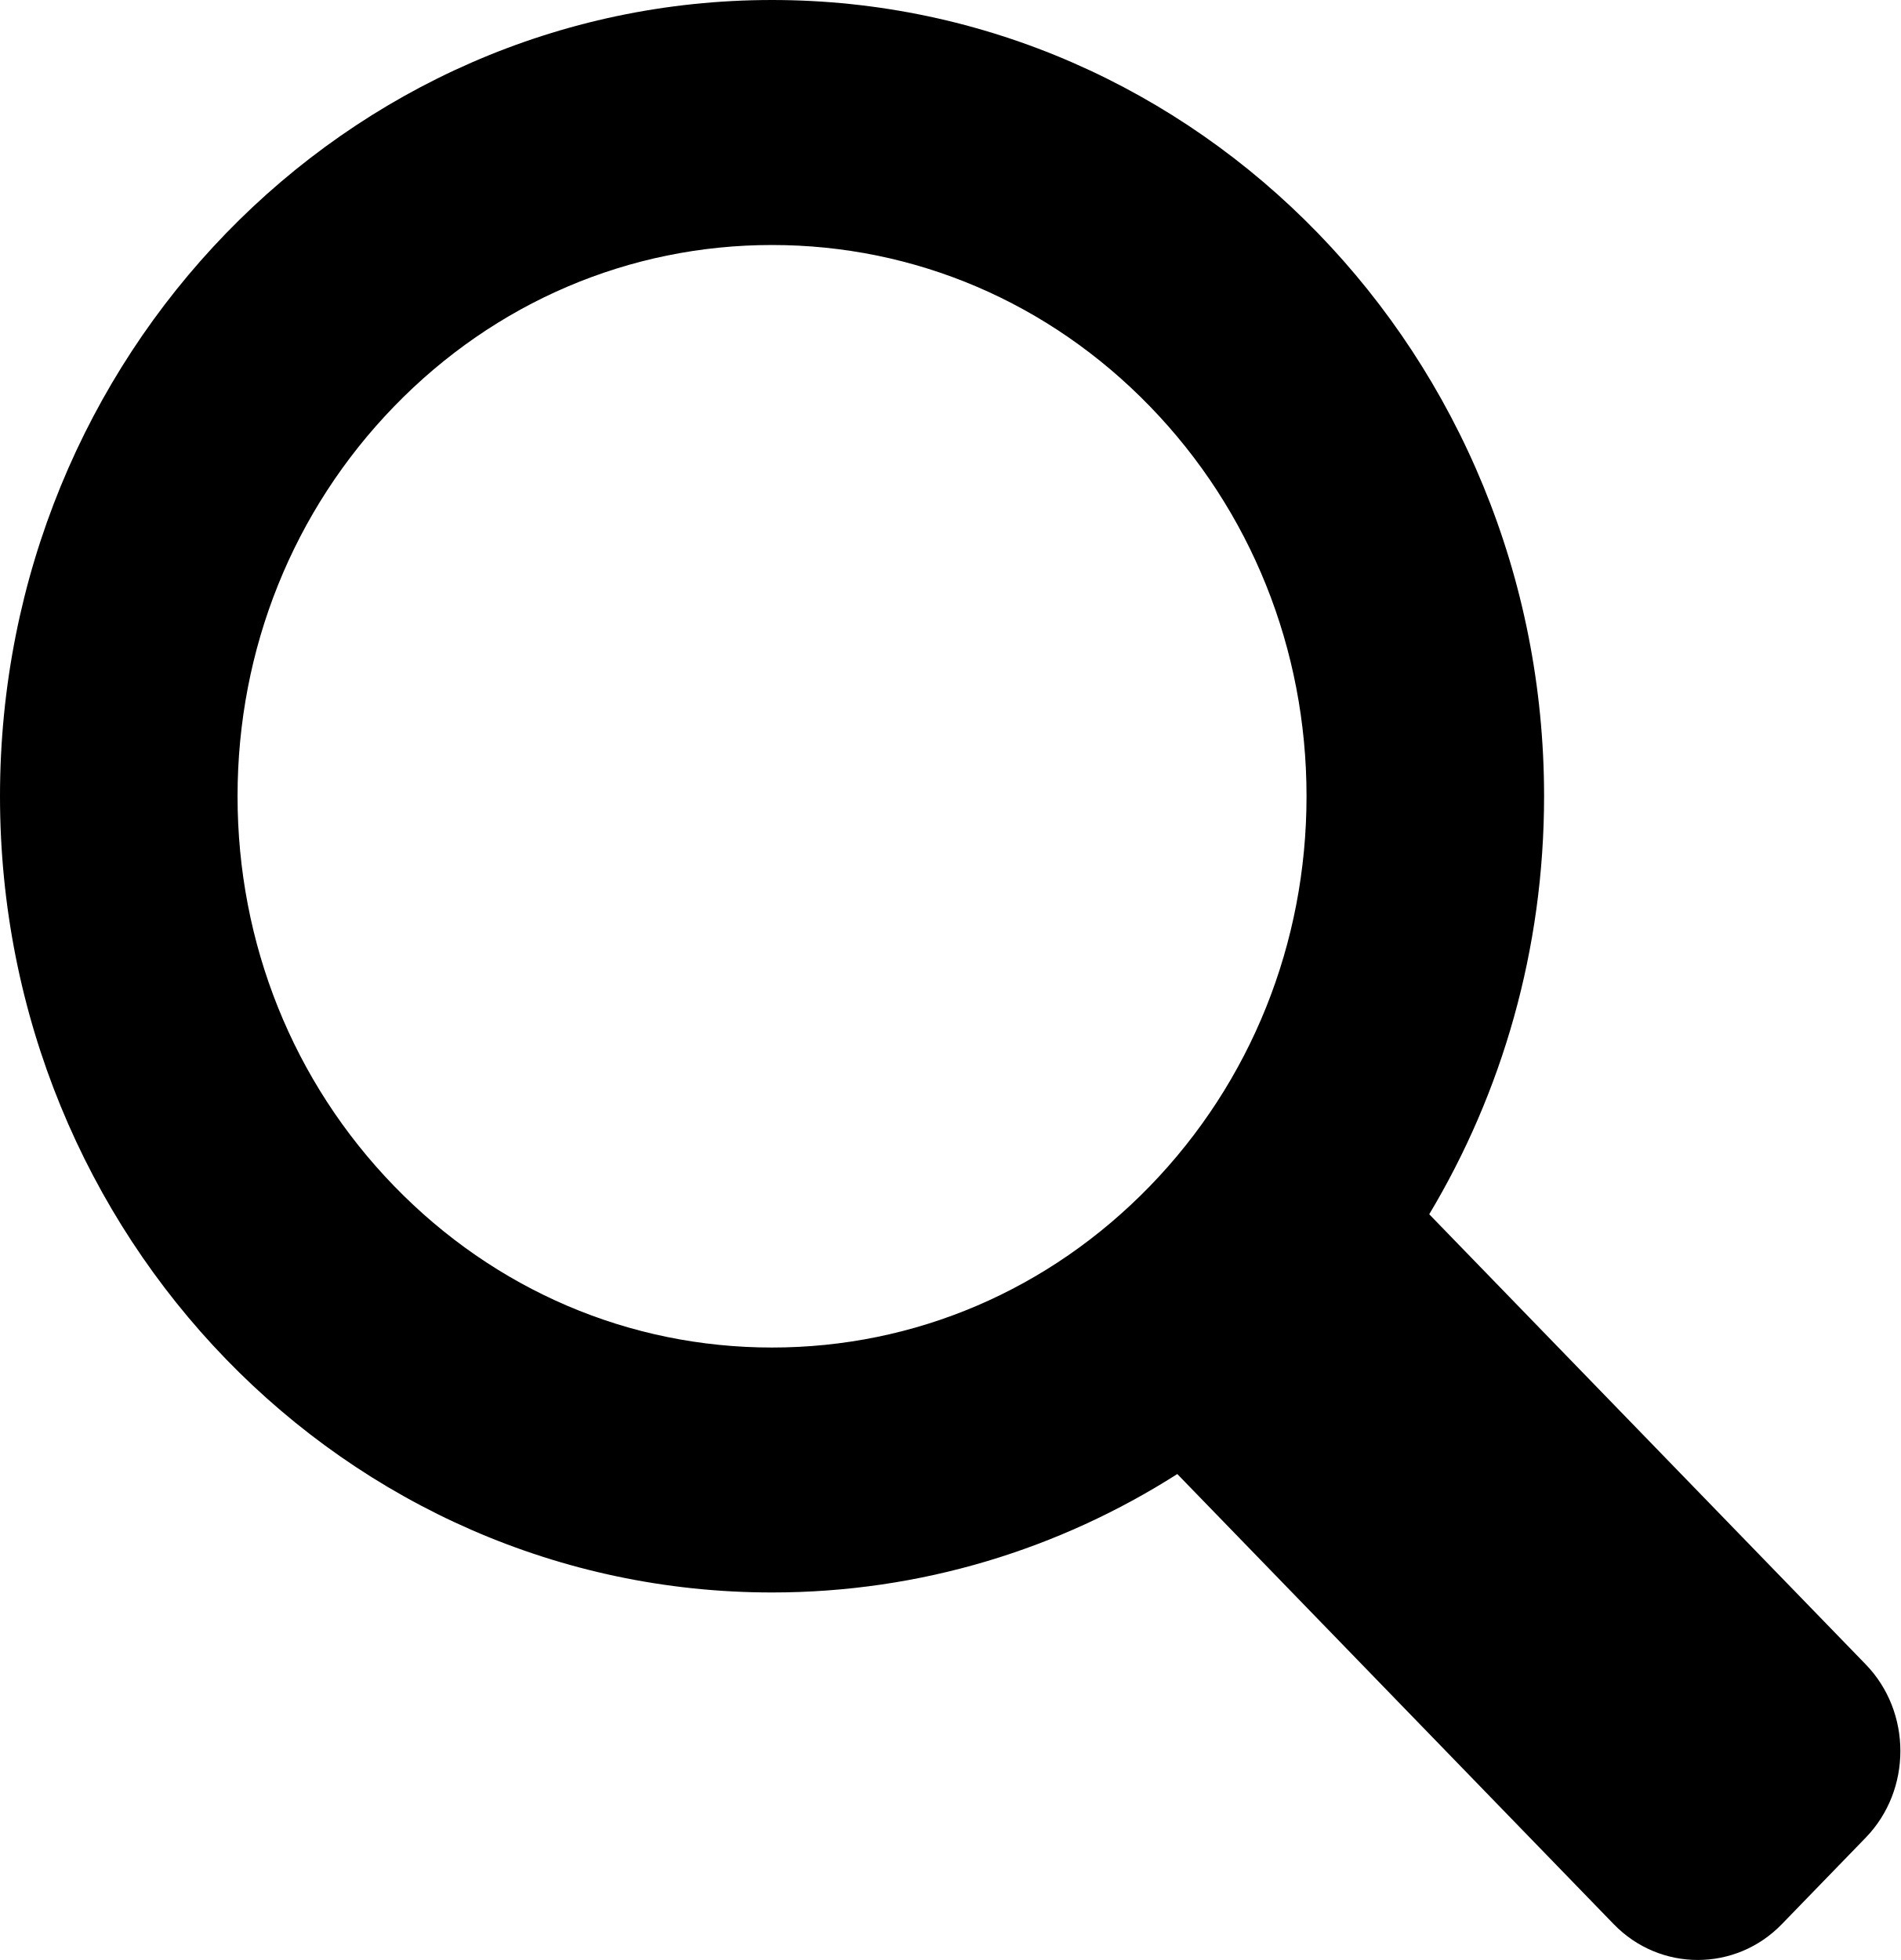
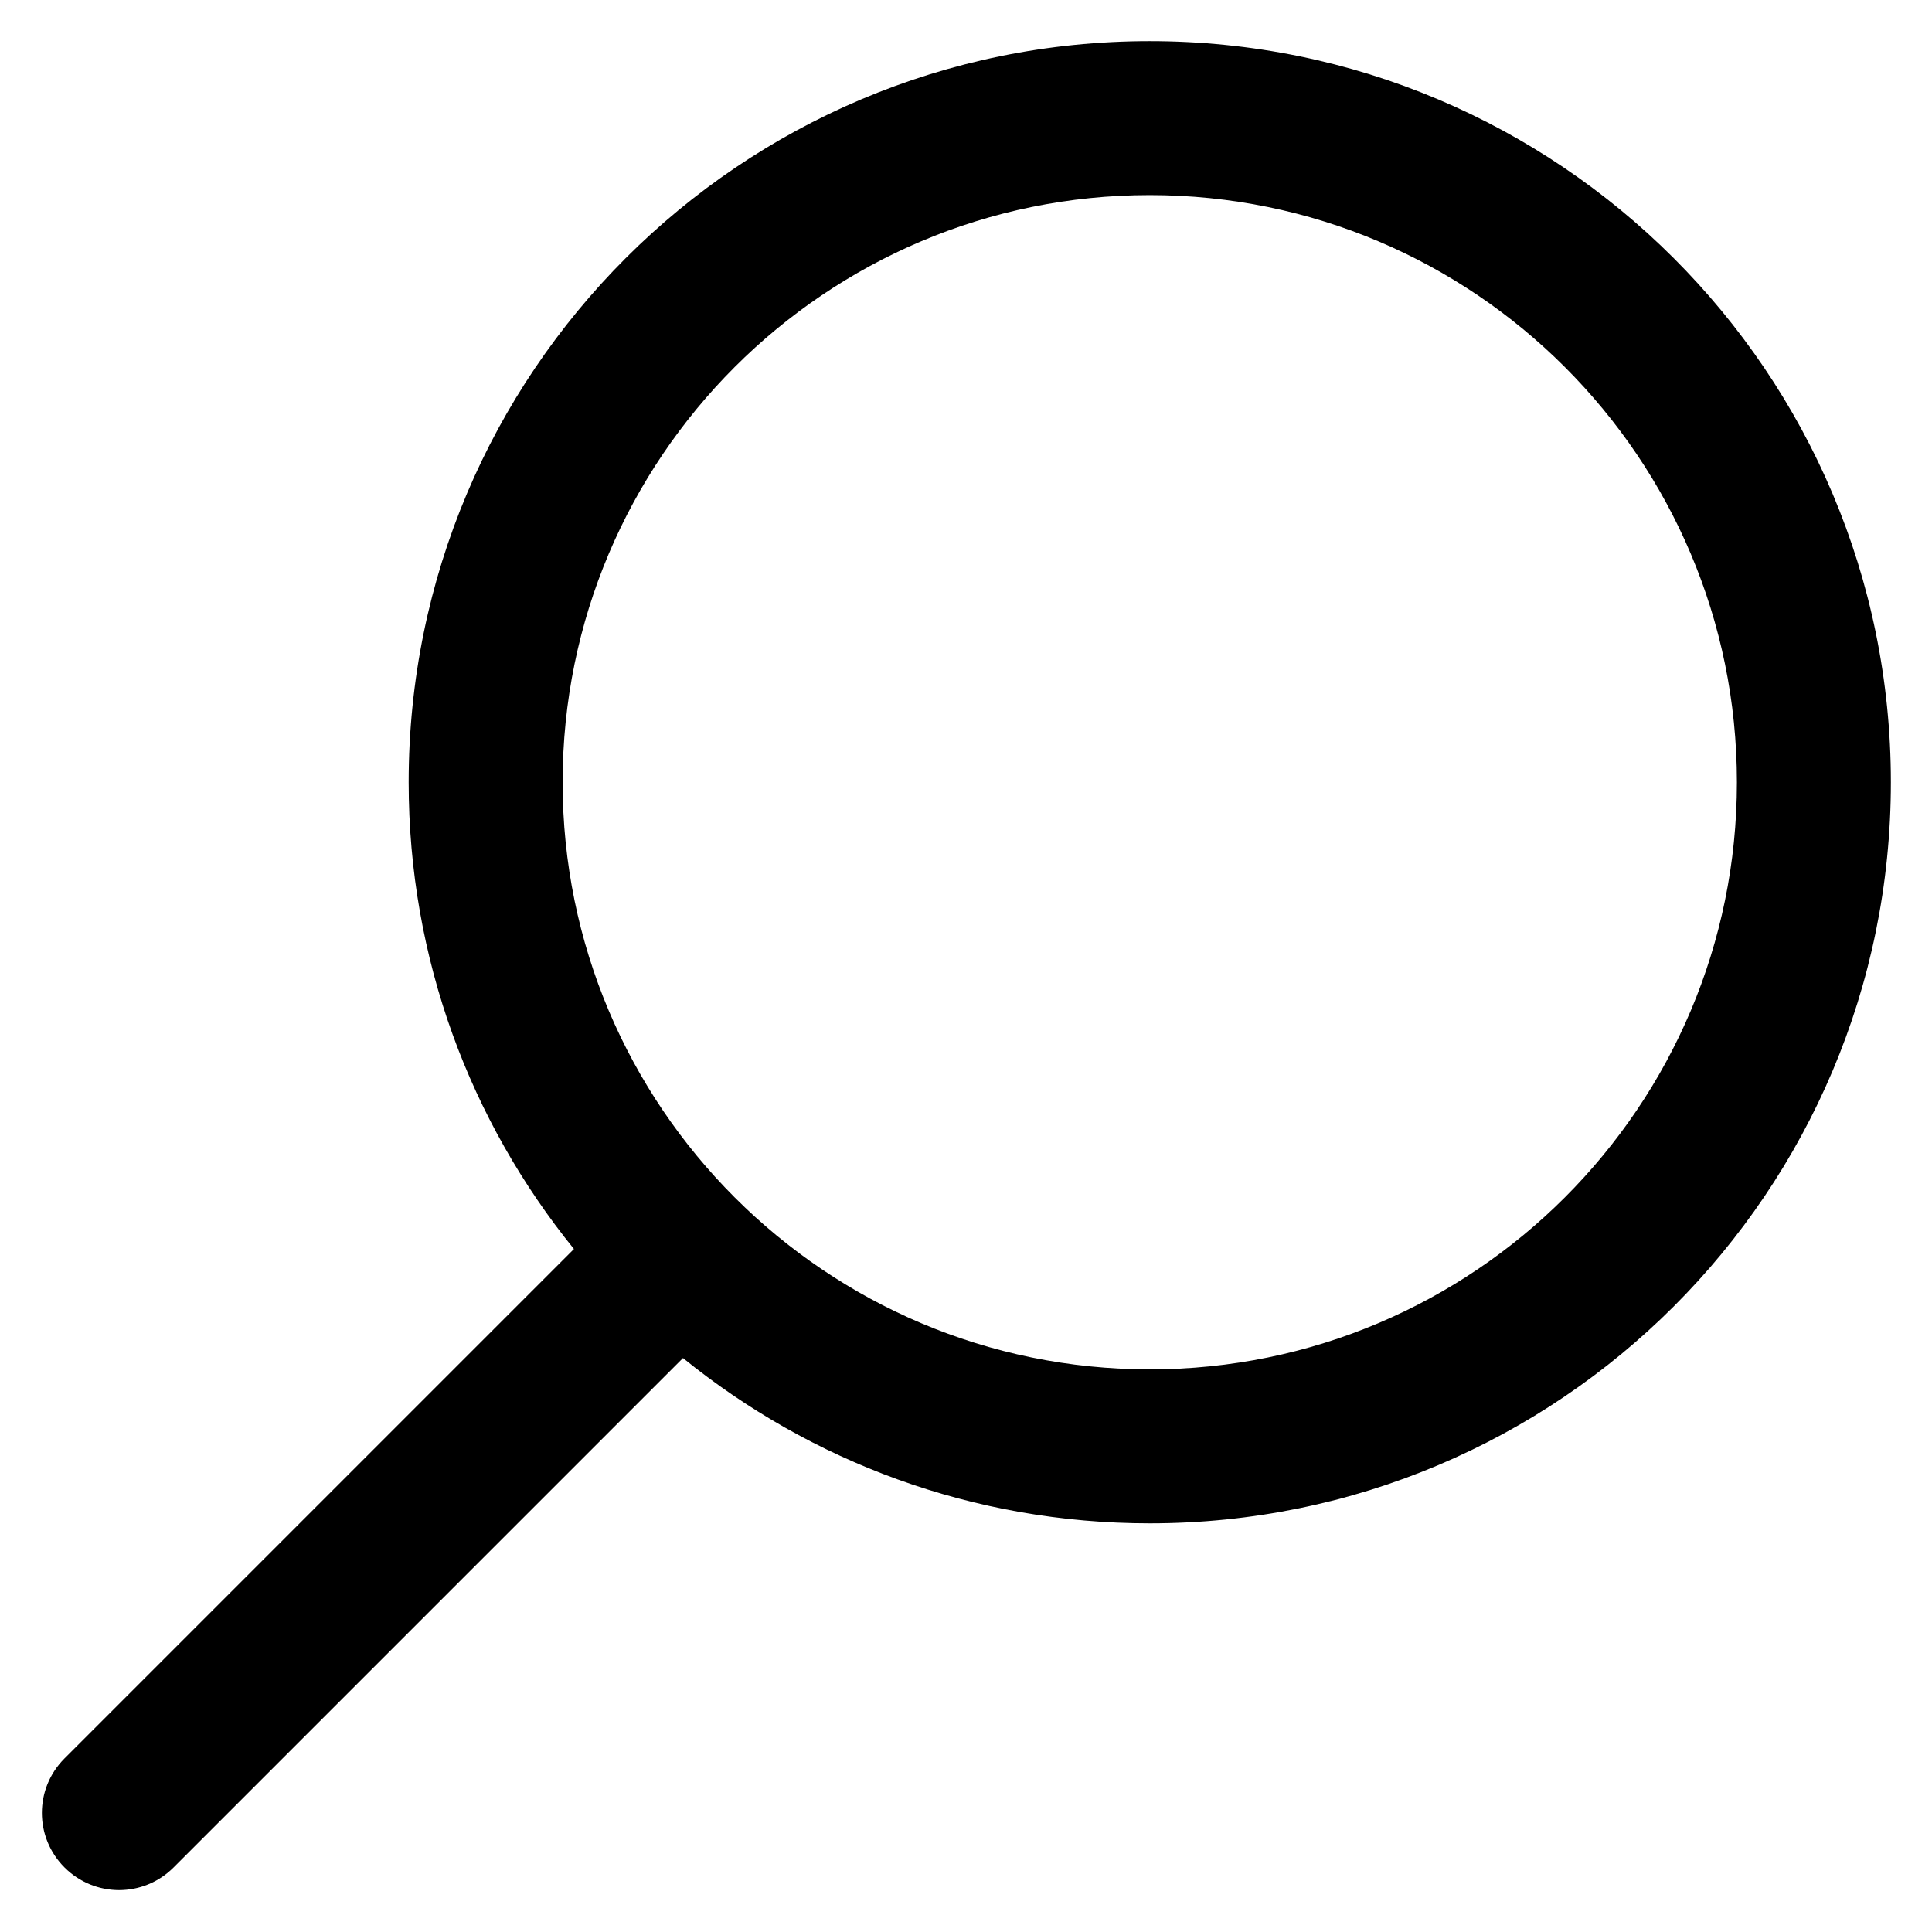
- <svg xmlns="http://www.w3.org/2000/svg" width="32" height="33" viewBox="0 0 32 33" fill="none">
-   <path d="M31.416 28.023L24.066 20.444C25.292 18.398 26 15.986 26 13.406C26 6.002 20.18 0 13 0C5.82 0 0 6.002 0 13.406C0 20.811 5.82 26.812 13 26.812C15.502 26.812 17.84 26.082 19.824 24.818L27.174 32.398C27.952 33.2 29.224 33.2 30.002 32.398L31.416 30.94C32.194 30.137 32.194 28.826 31.416 28.023ZM6.636 19.969C4.936 18.216 4 15.885 4 13.406C4 10.927 4.936 8.597 6.636 6.843C8.336 5.09 10.596 4.125 13 4.125C15.404 4.125 17.664 5.09 19.364 6.843C21.064 8.597 22 10.927 22 13.406C22 15.885 21.064 18.216 19.364 19.969C17.664 21.722 15.404 22.688 13 22.688C10.596 22.688 8.336 21.722 6.636 19.969Z" fill="black" />
+ <svg xmlns="http://www.w3.org/2000/svg" version="1.1" viewBox="0 0 512 512" enable-background="new 0 0 512 512">
+   <g>
+     <g>
+       <path d="m304.7,10.9c-108.5,0-196.4,87.9-196.4,196.4 0,46.9 16.4,89.9 43.8,123.7l-135,135c-8,8-8,20.9 0,28.9 8,8 20.9,8 28.9,0l135-135c33.8,27.4 76.8,43.8 123.7,43.8 108.5,0 196.4-87.9 196.4-196.4s-88-196.4-196.4-196.4zm0,352c-85.9,0-155.6-69.7-155.6-155.6 0-85.9 69.7-155.6 155.6-155.6 85.9,0 155.6,69.7 155.6,155.6 5.68434e-14,85.9-69.7,155.6-155.6,155.6z" />
+     </g>
+   </g>
</svg>
